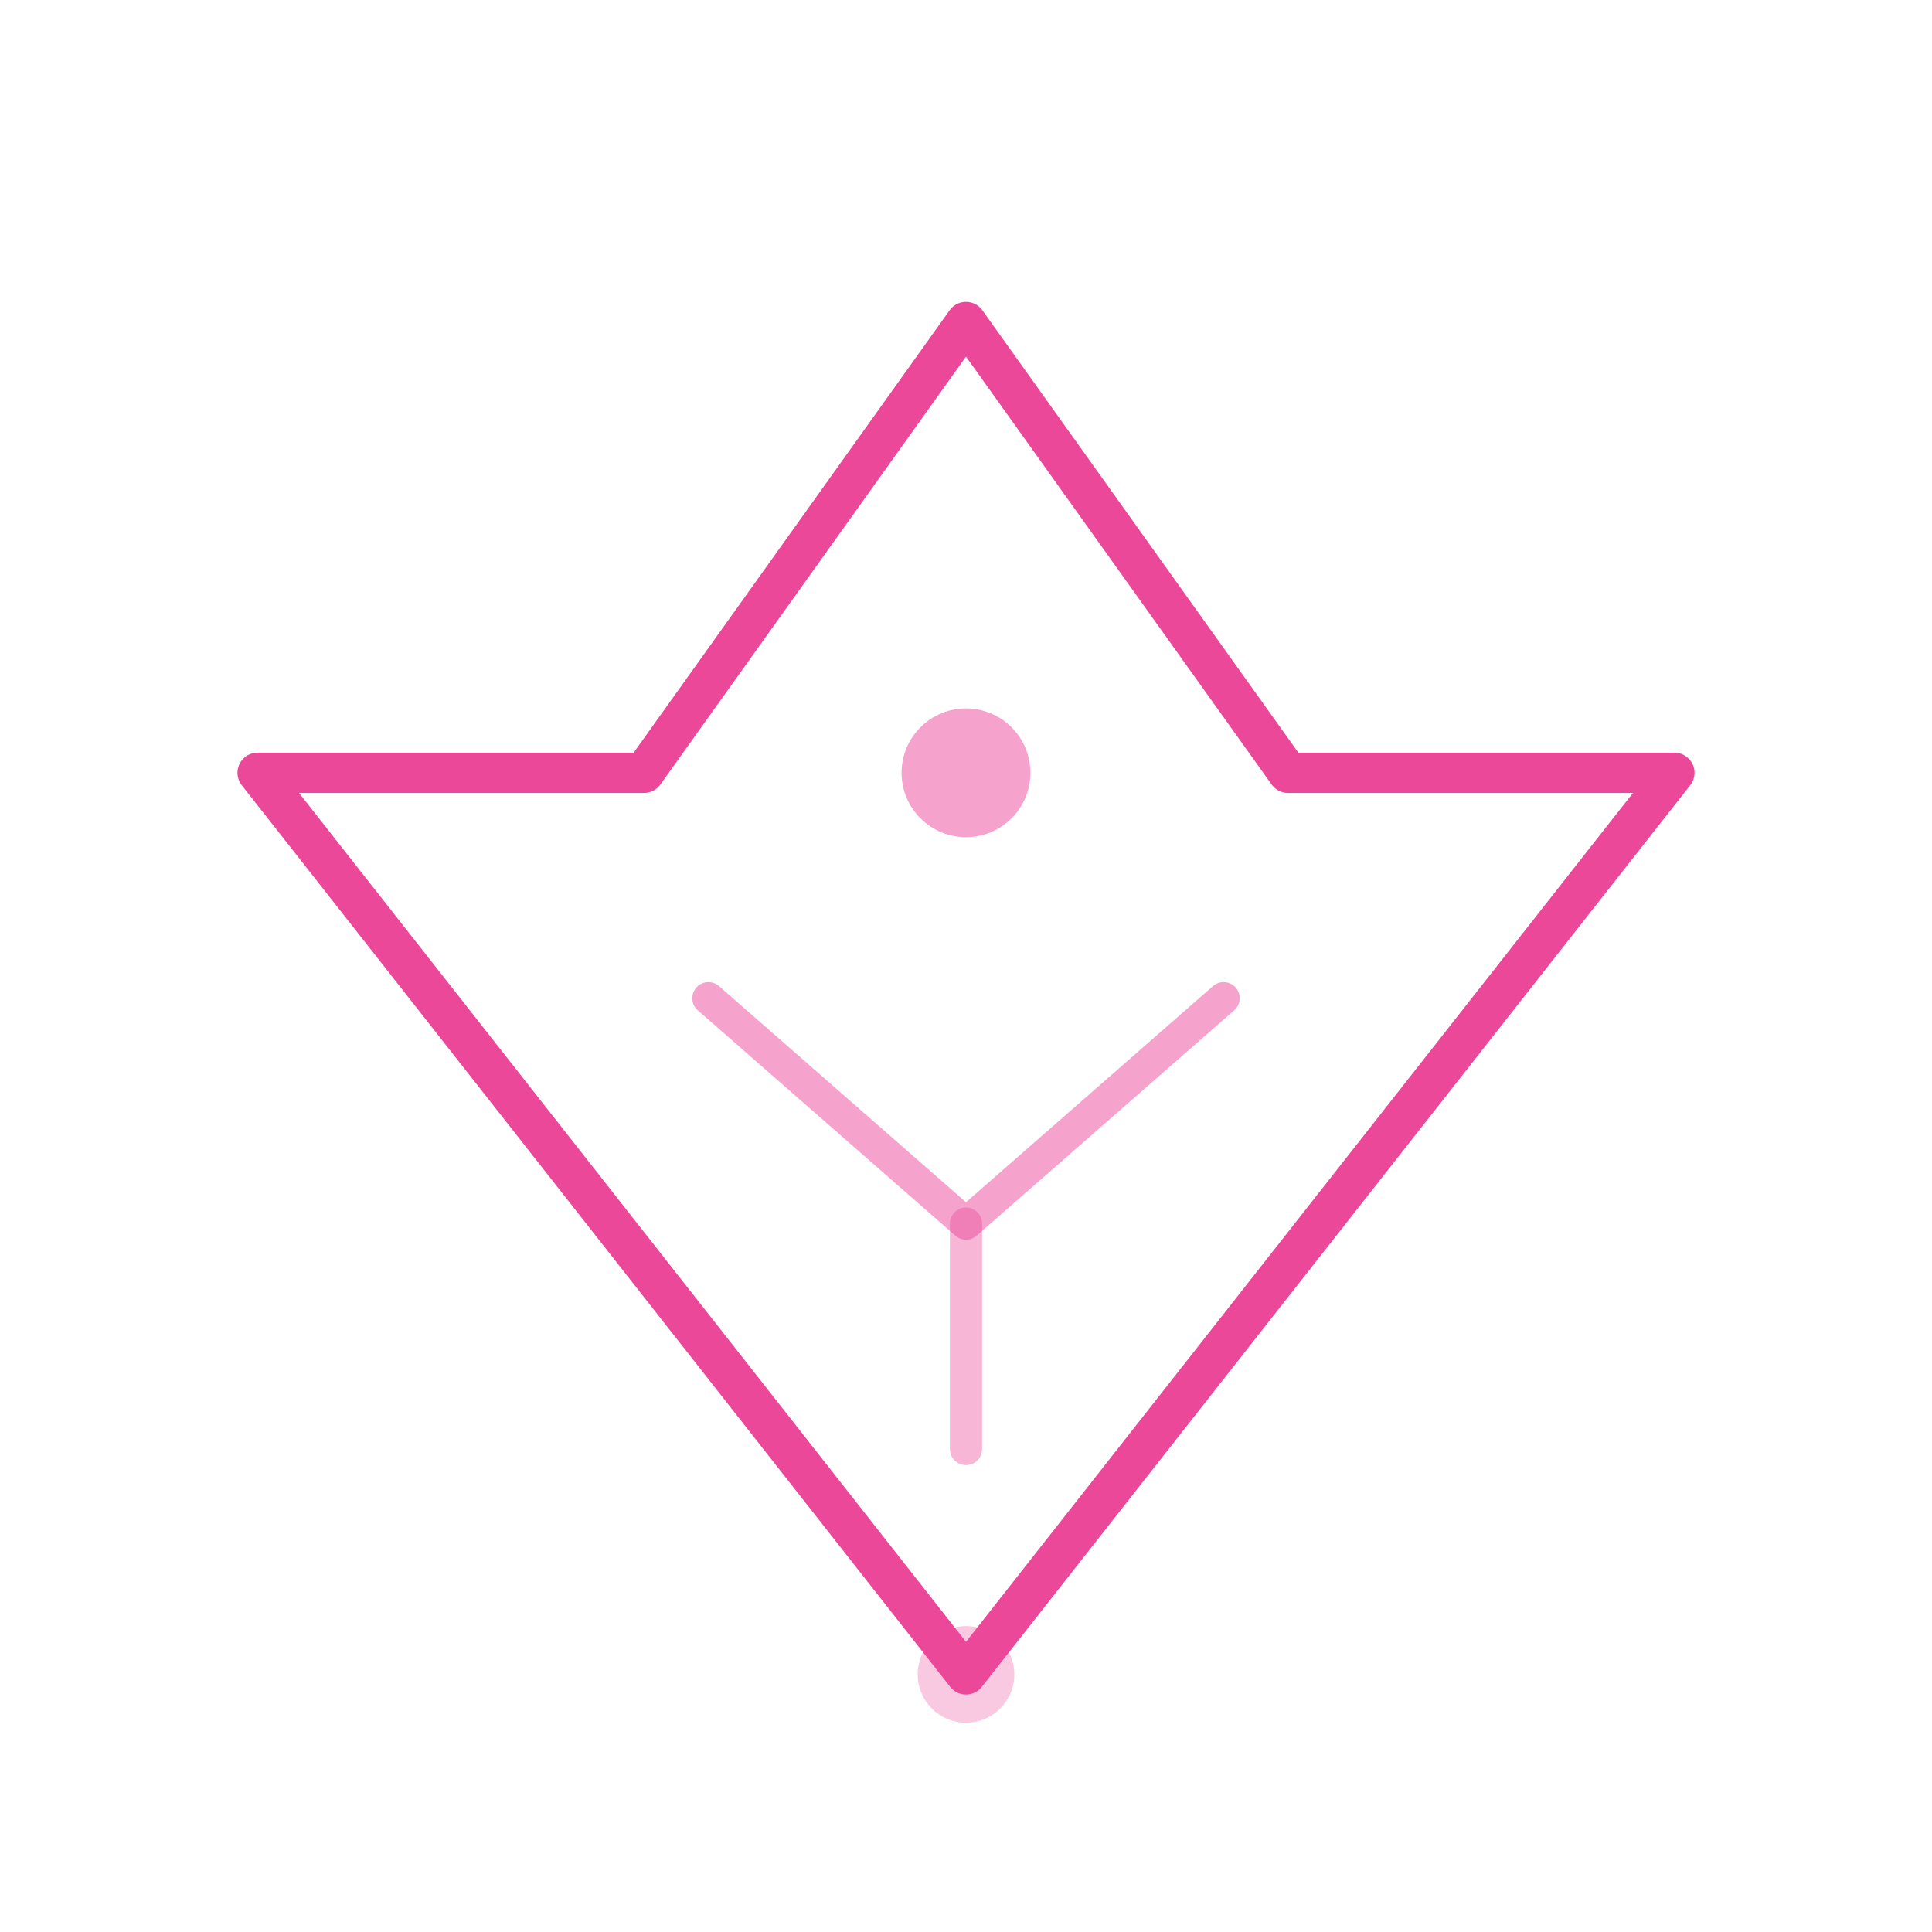
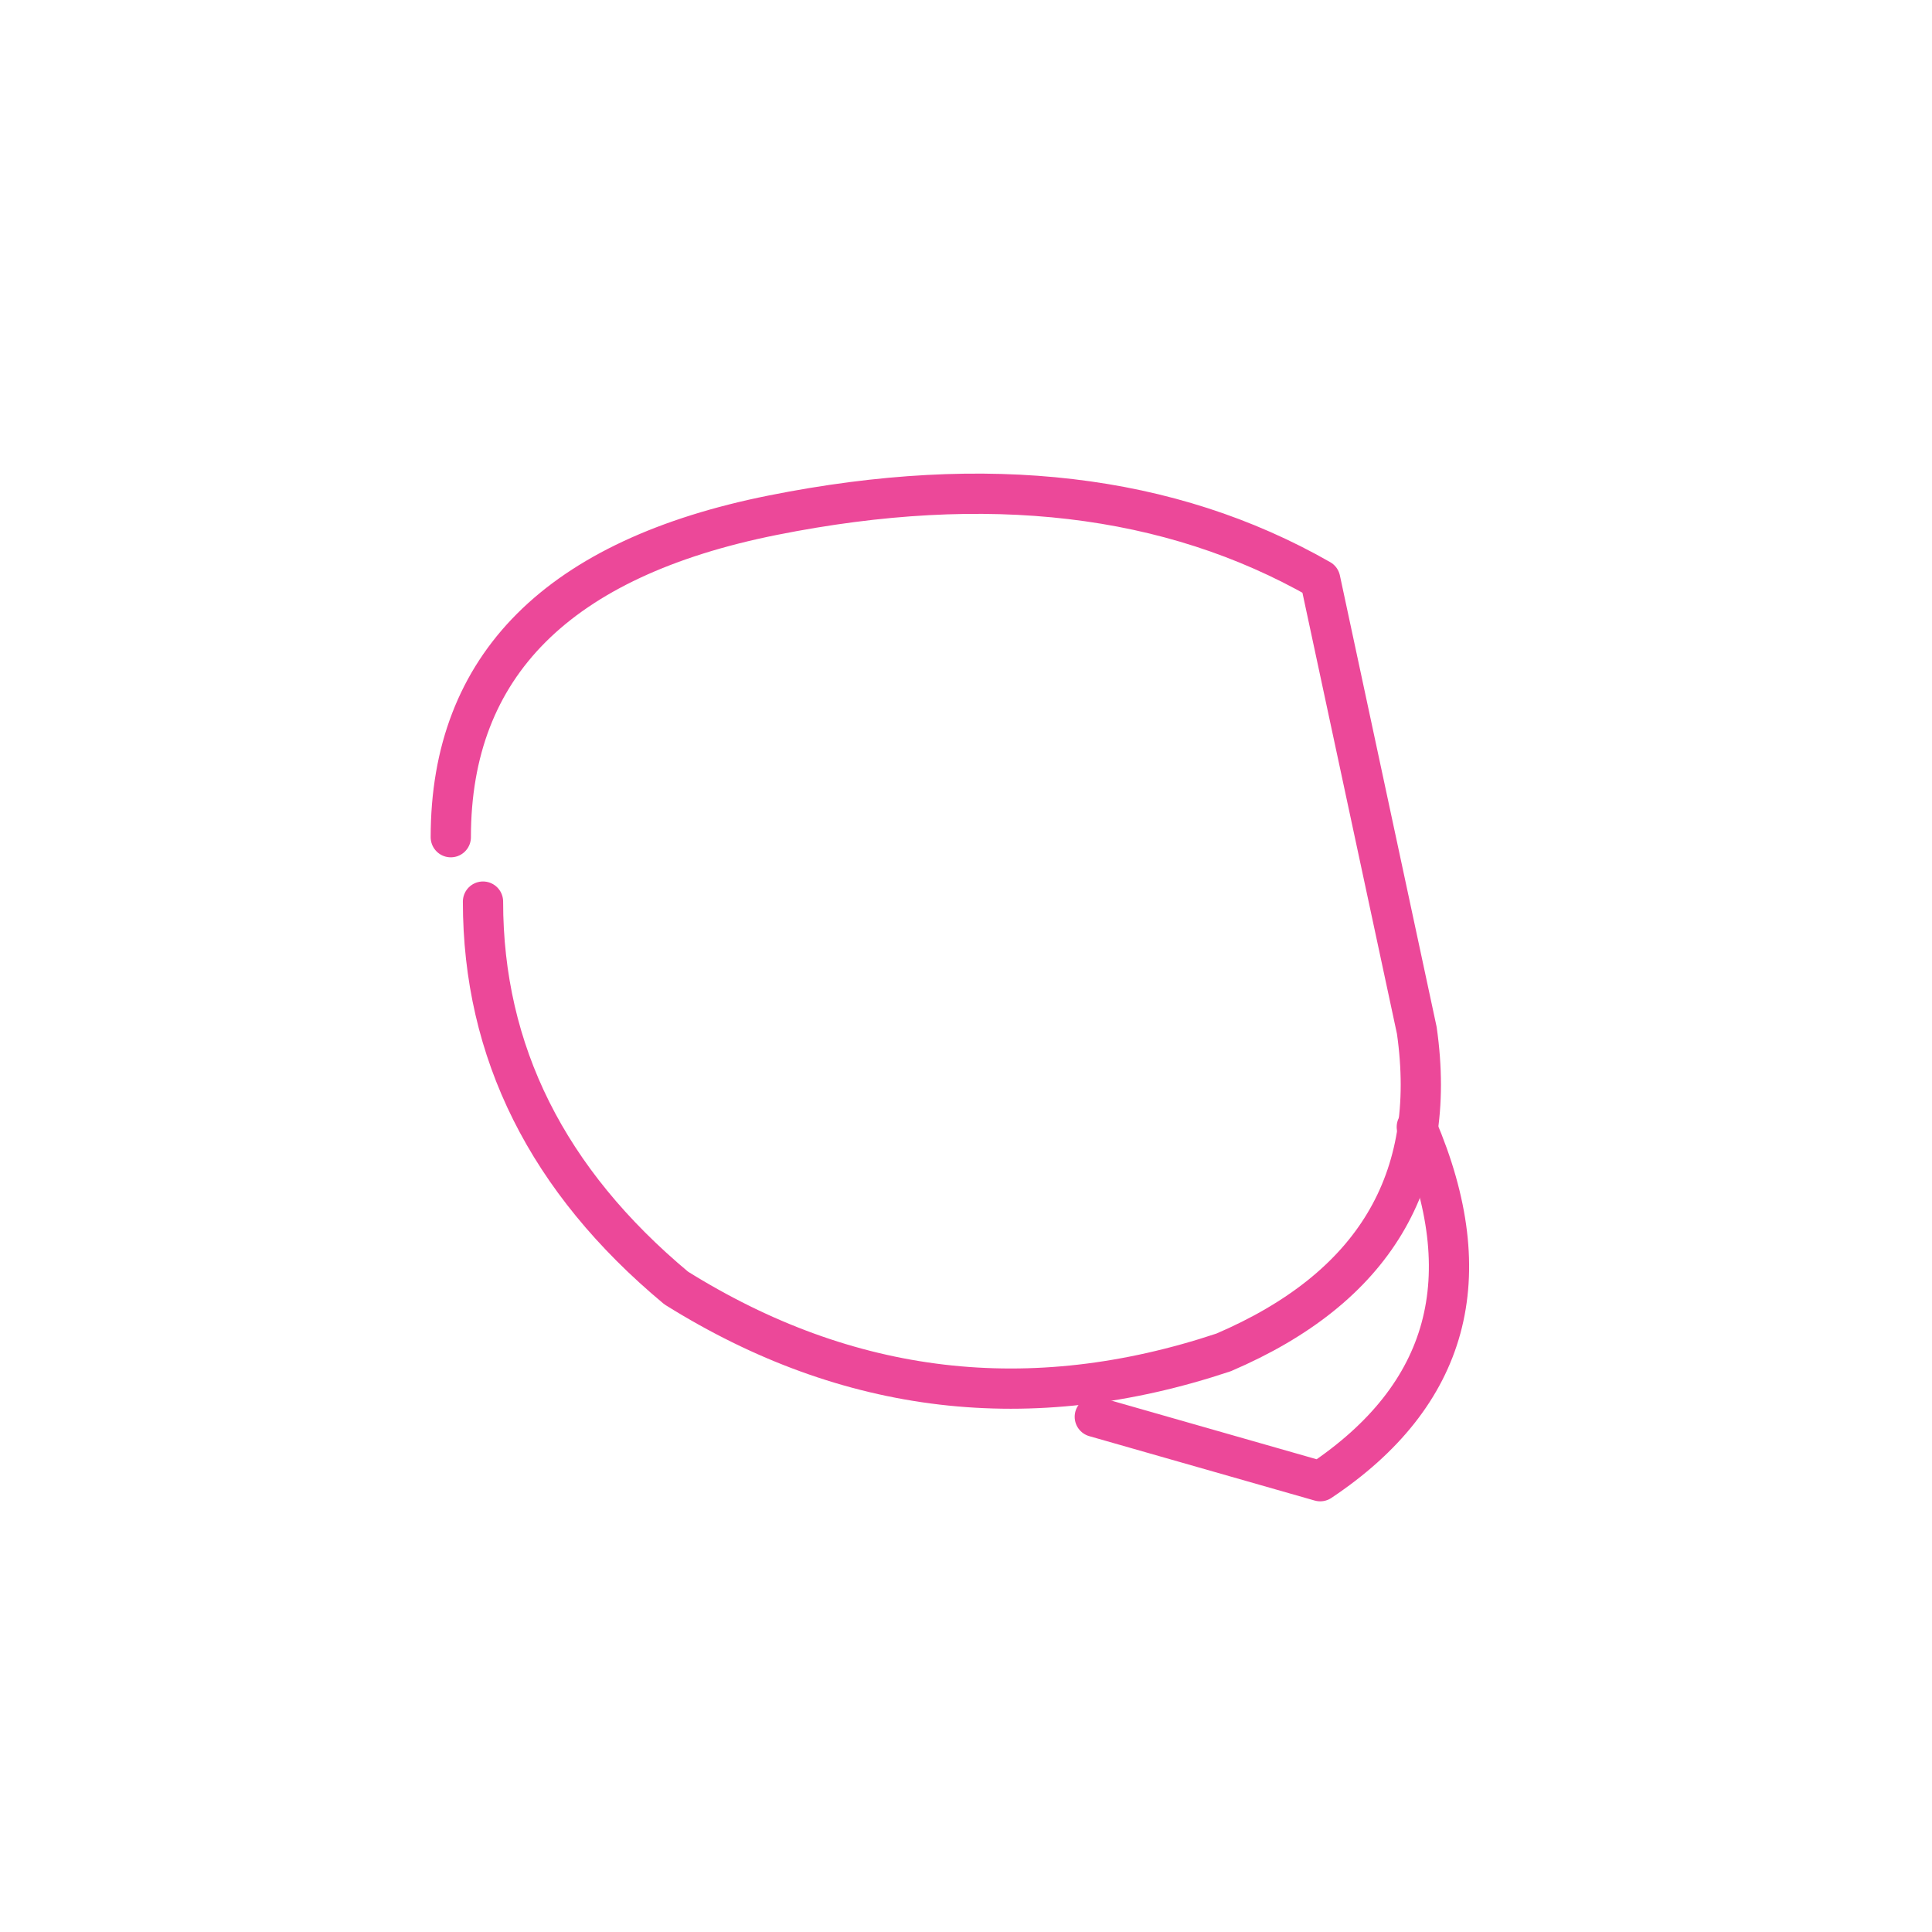
<svg xmlns="http://www.w3.org/2000/svg" width="120" height="120" viewBox="0 0 120 120">
-   <path d="M60 104 L16 48 L40 48 L60 20 L80 48 L104 48Z" fill="none" stroke="#ec4899" stroke-width="2.5" stroke-linecap="round" stroke-linejoin="round" />
-   <circle cx="60" cy="48" r="4" fill="#ec4899" opacity="0.5" />
-   <path d="M44 62 L60 76 L76 62" fill="none" stroke="#ec4899" stroke-width="2" opacity="0.5" stroke-linecap="round" stroke-linejoin="round" />
-   <path d="M60 76 L60 90" stroke="#ec4899" stroke-width="2" stroke-linecap="round" opacity="0.4" />
-   <circle cx="60" cy="104" r="3" fill="#ec4899" opacity="0.3" />
+   <path d="M28 52 Q28 36 48 32 Q68 28 82 36 L88 64 Q90 78 76 84 Q58 90 42 80 Q30 70 30 56" fill="none" stroke="#ec4899" stroke-width="2.5" stroke-linecap="round" stroke-linejoin="round" />
+   <path d="M88 70 Q94 84 82 92 L68 88" fill="none" stroke="#ec4899" stroke-width="2.5" stroke-linecap="round" stroke-linejoin="round" />
</svg>
